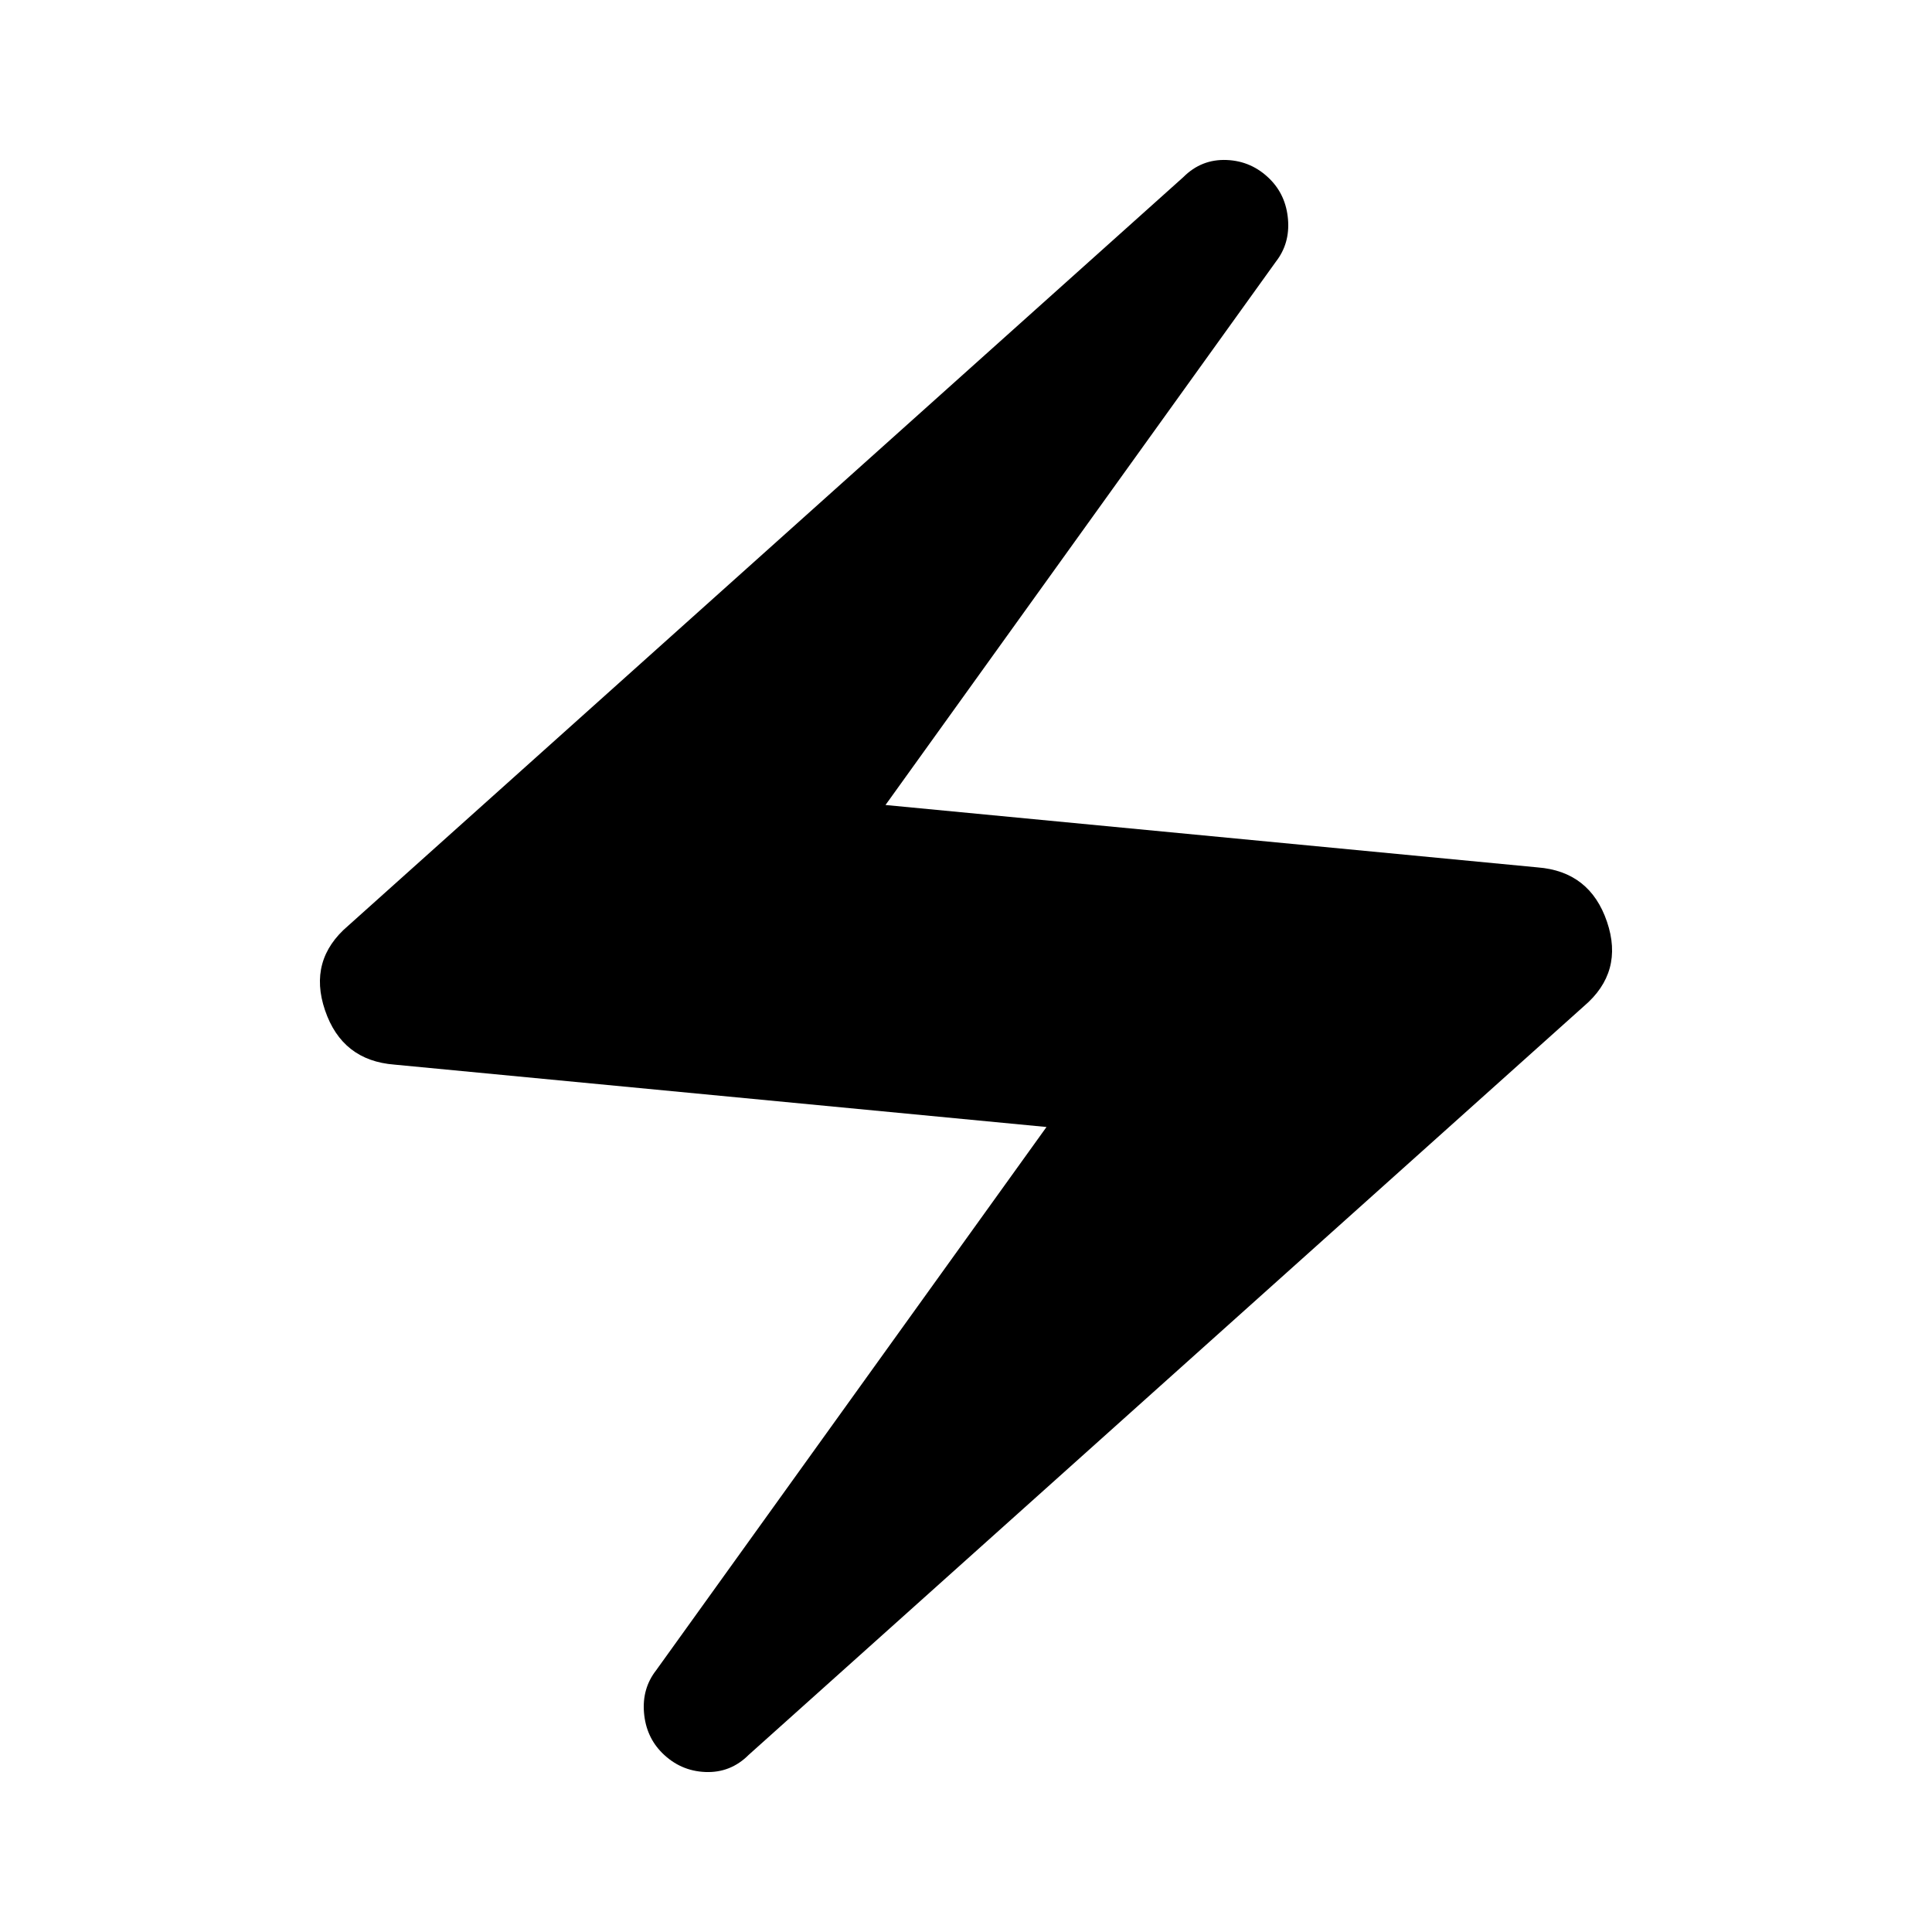
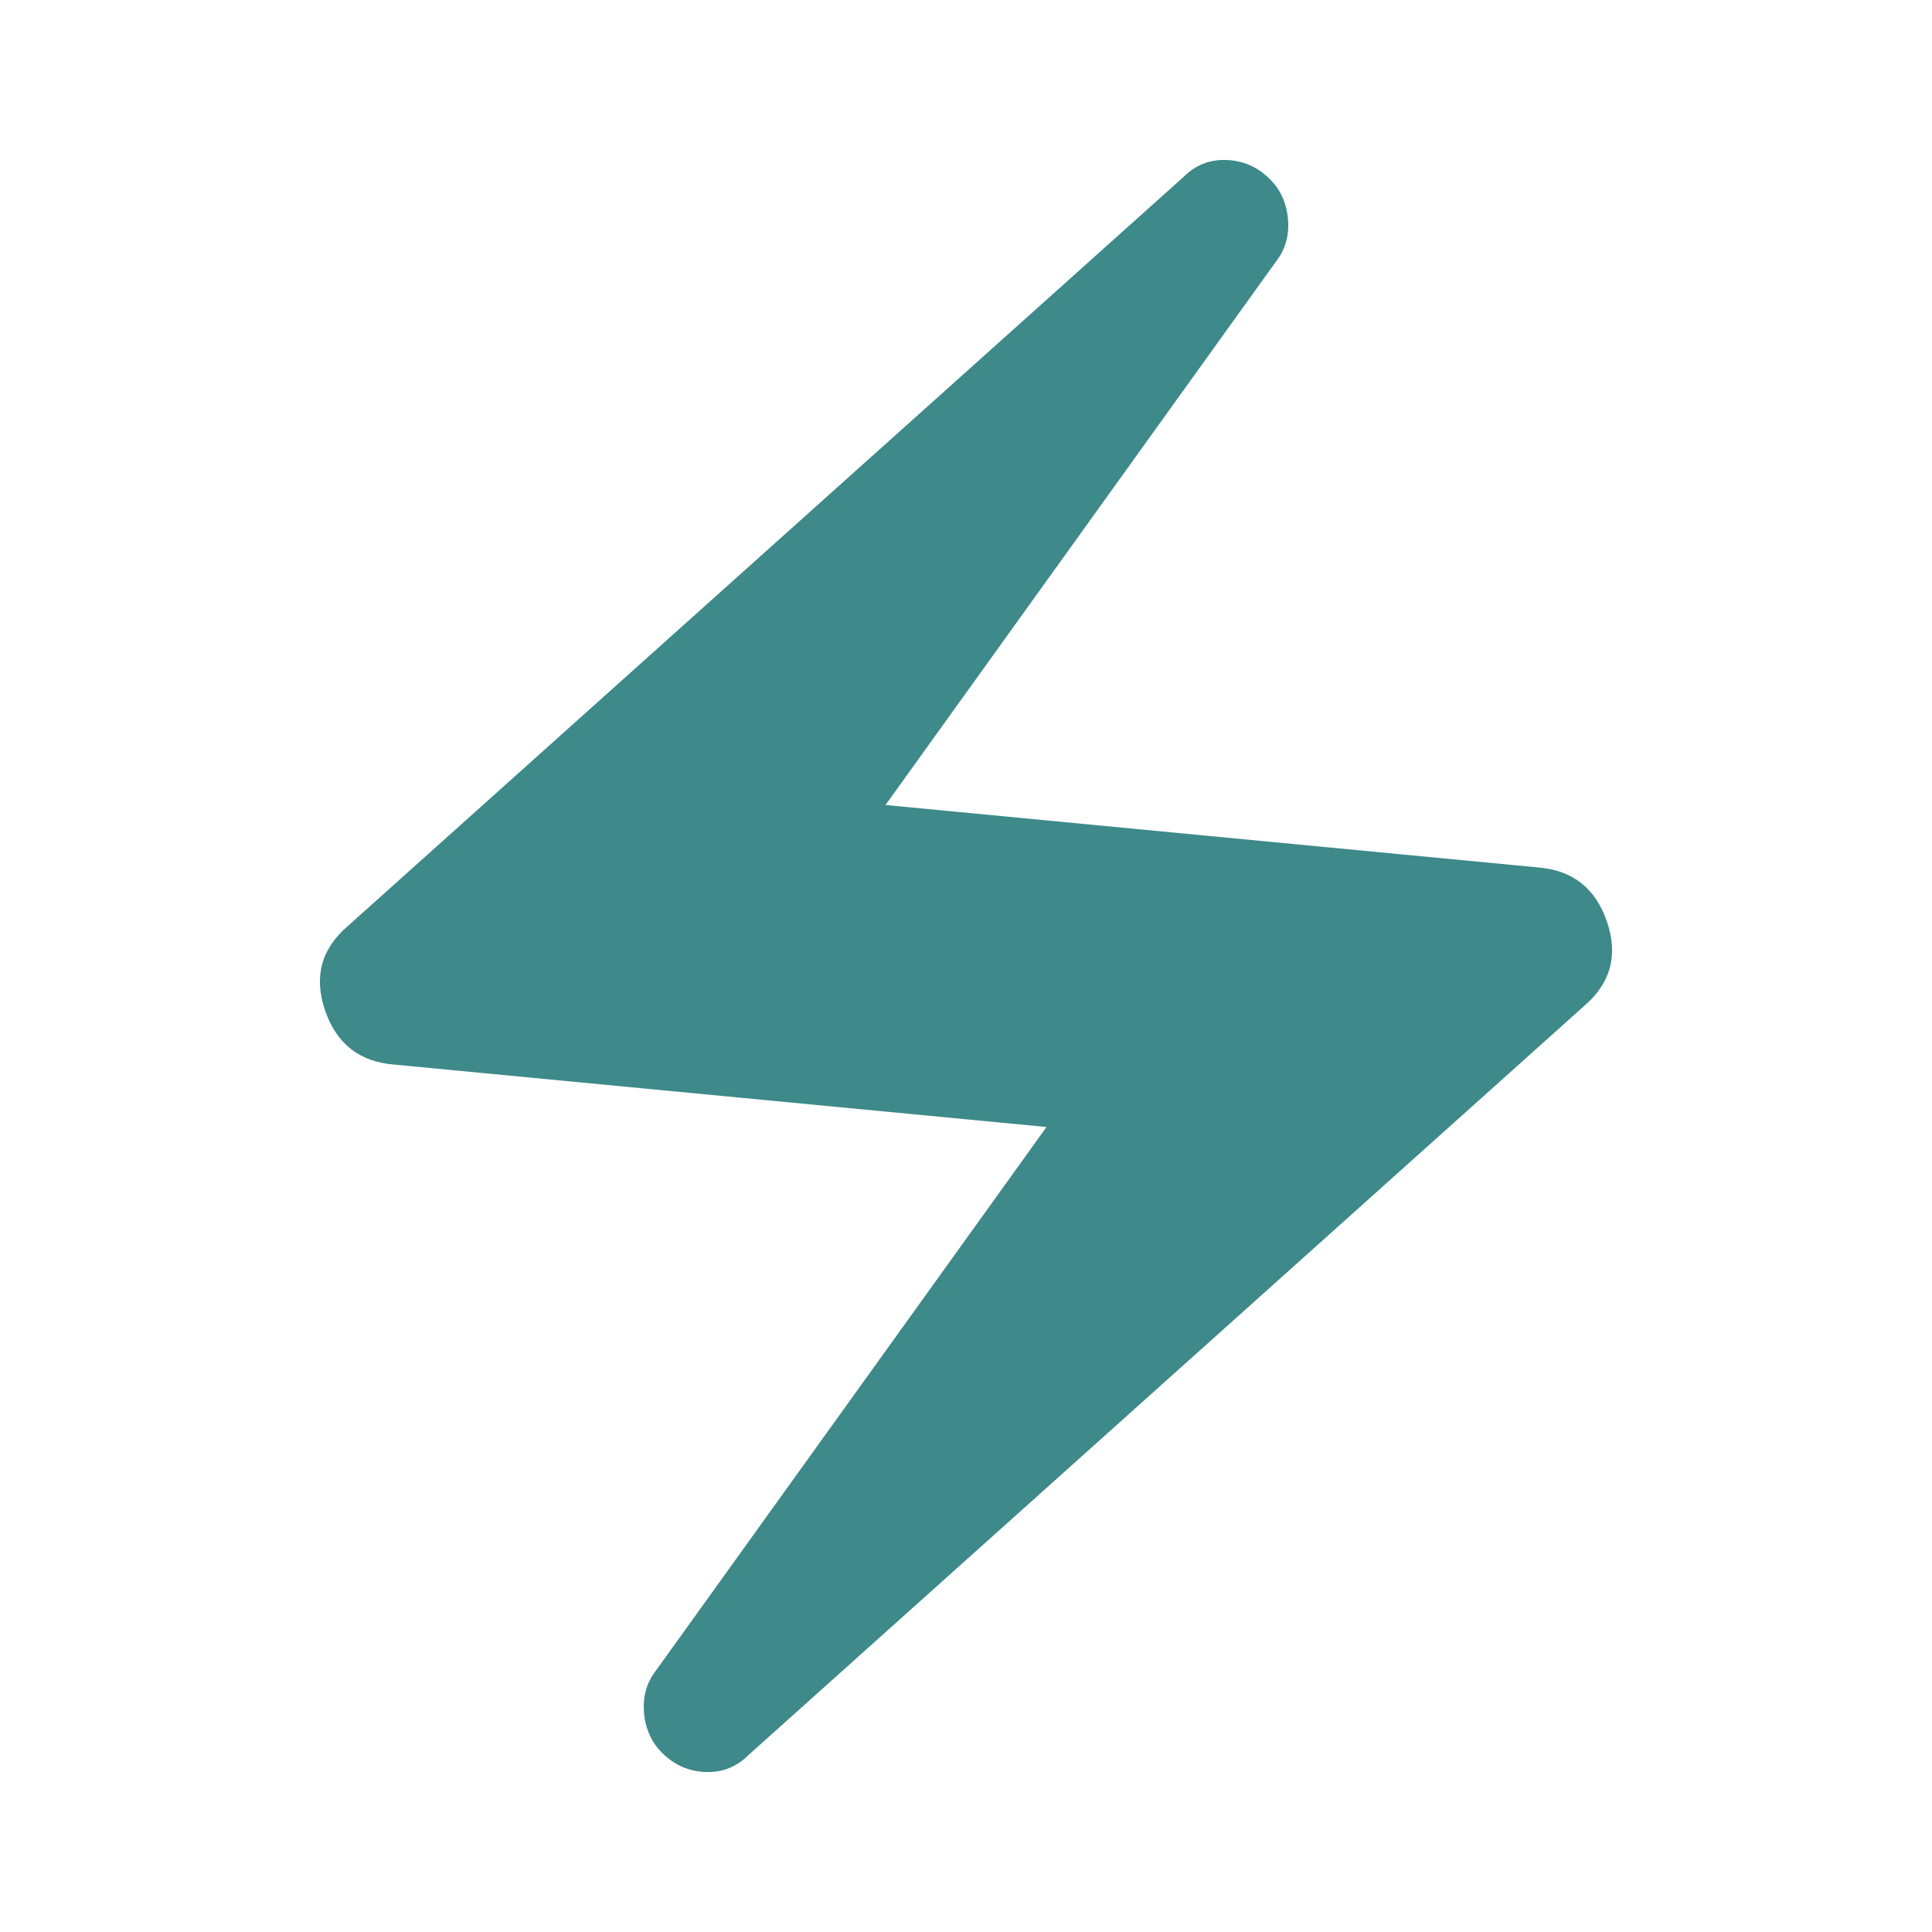
<svg xmlns="http://www.w3.org/2000/svg" height="48" width="48">
-   <path d="M18.6 43.6Q18.15 44.05 17.525 44.025Q16.9 44 16.45 43.55Q16.05 43.15 16 42.55Q15.95 41.95 16.3 41.5L26 28L9.8 26.45Q8.5 26.35 8.075 25.1Q7.65 23.85 8.65 23L29.4 4.4Q29.85 3.95 30.475 3.975Q31.1 4 31.55 4.45Q31.95 4.85 32 5.45Q32.05 6.05 31.7 6.5L22 20L38.2 21.55Q39.5 21.65 39.925 22.9Q40.35 24.15 39.35 25Z" />
+   <path fill="#3E8989" d="M18.6 43.6Q18.15 44.05 17.525 44.025Q16.9 44 16.45 43.55Q16.05 43.15 16 42.55Q15.95 41.95 16.3 41.5L26 28L9.8 26.45Q8.5 26.35 8.075 25.1Q7.65 23.85 8.65 23L29.4 4.4Q29.85 3.95 30.475 3.975Q31.1 4 31.55 4.45Q31.95 4.85 32 5.45Q32.05 6.05 31.7 6.5L22 20L38.2 21.55Q39.5 21.65 39.925 22.9Q40.35 24.15 39.35 25Z" />
</svg>
